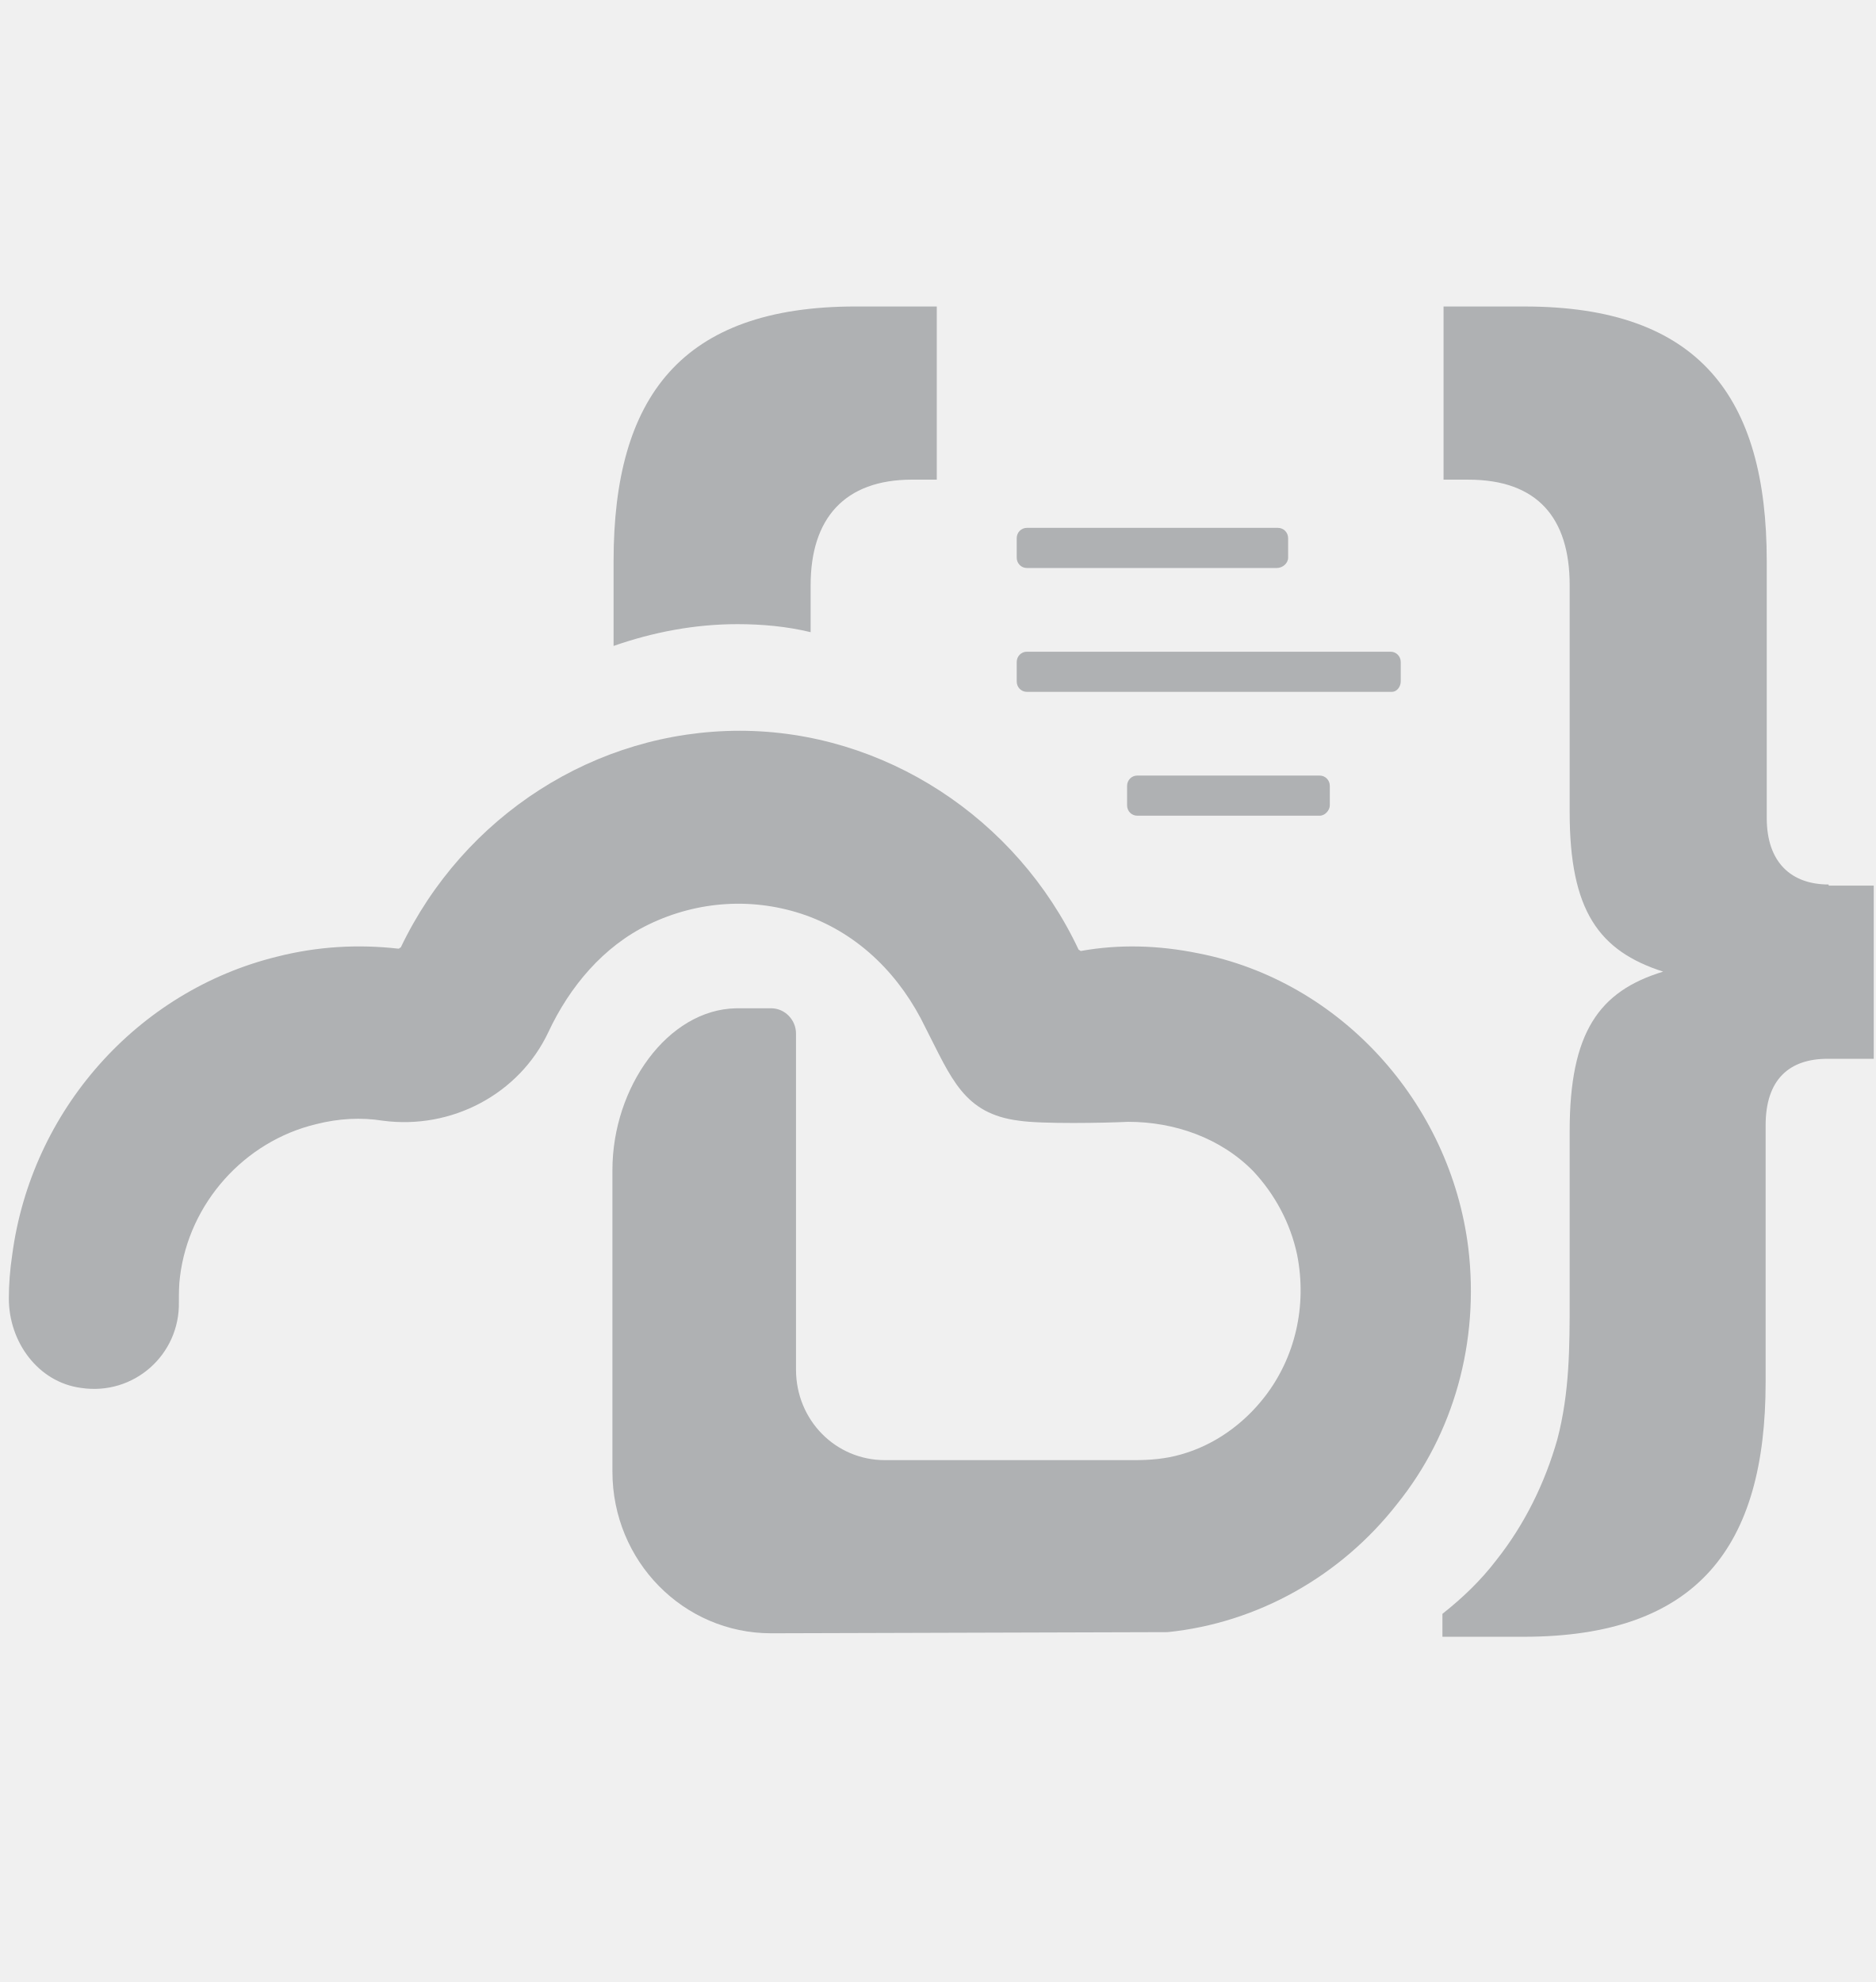
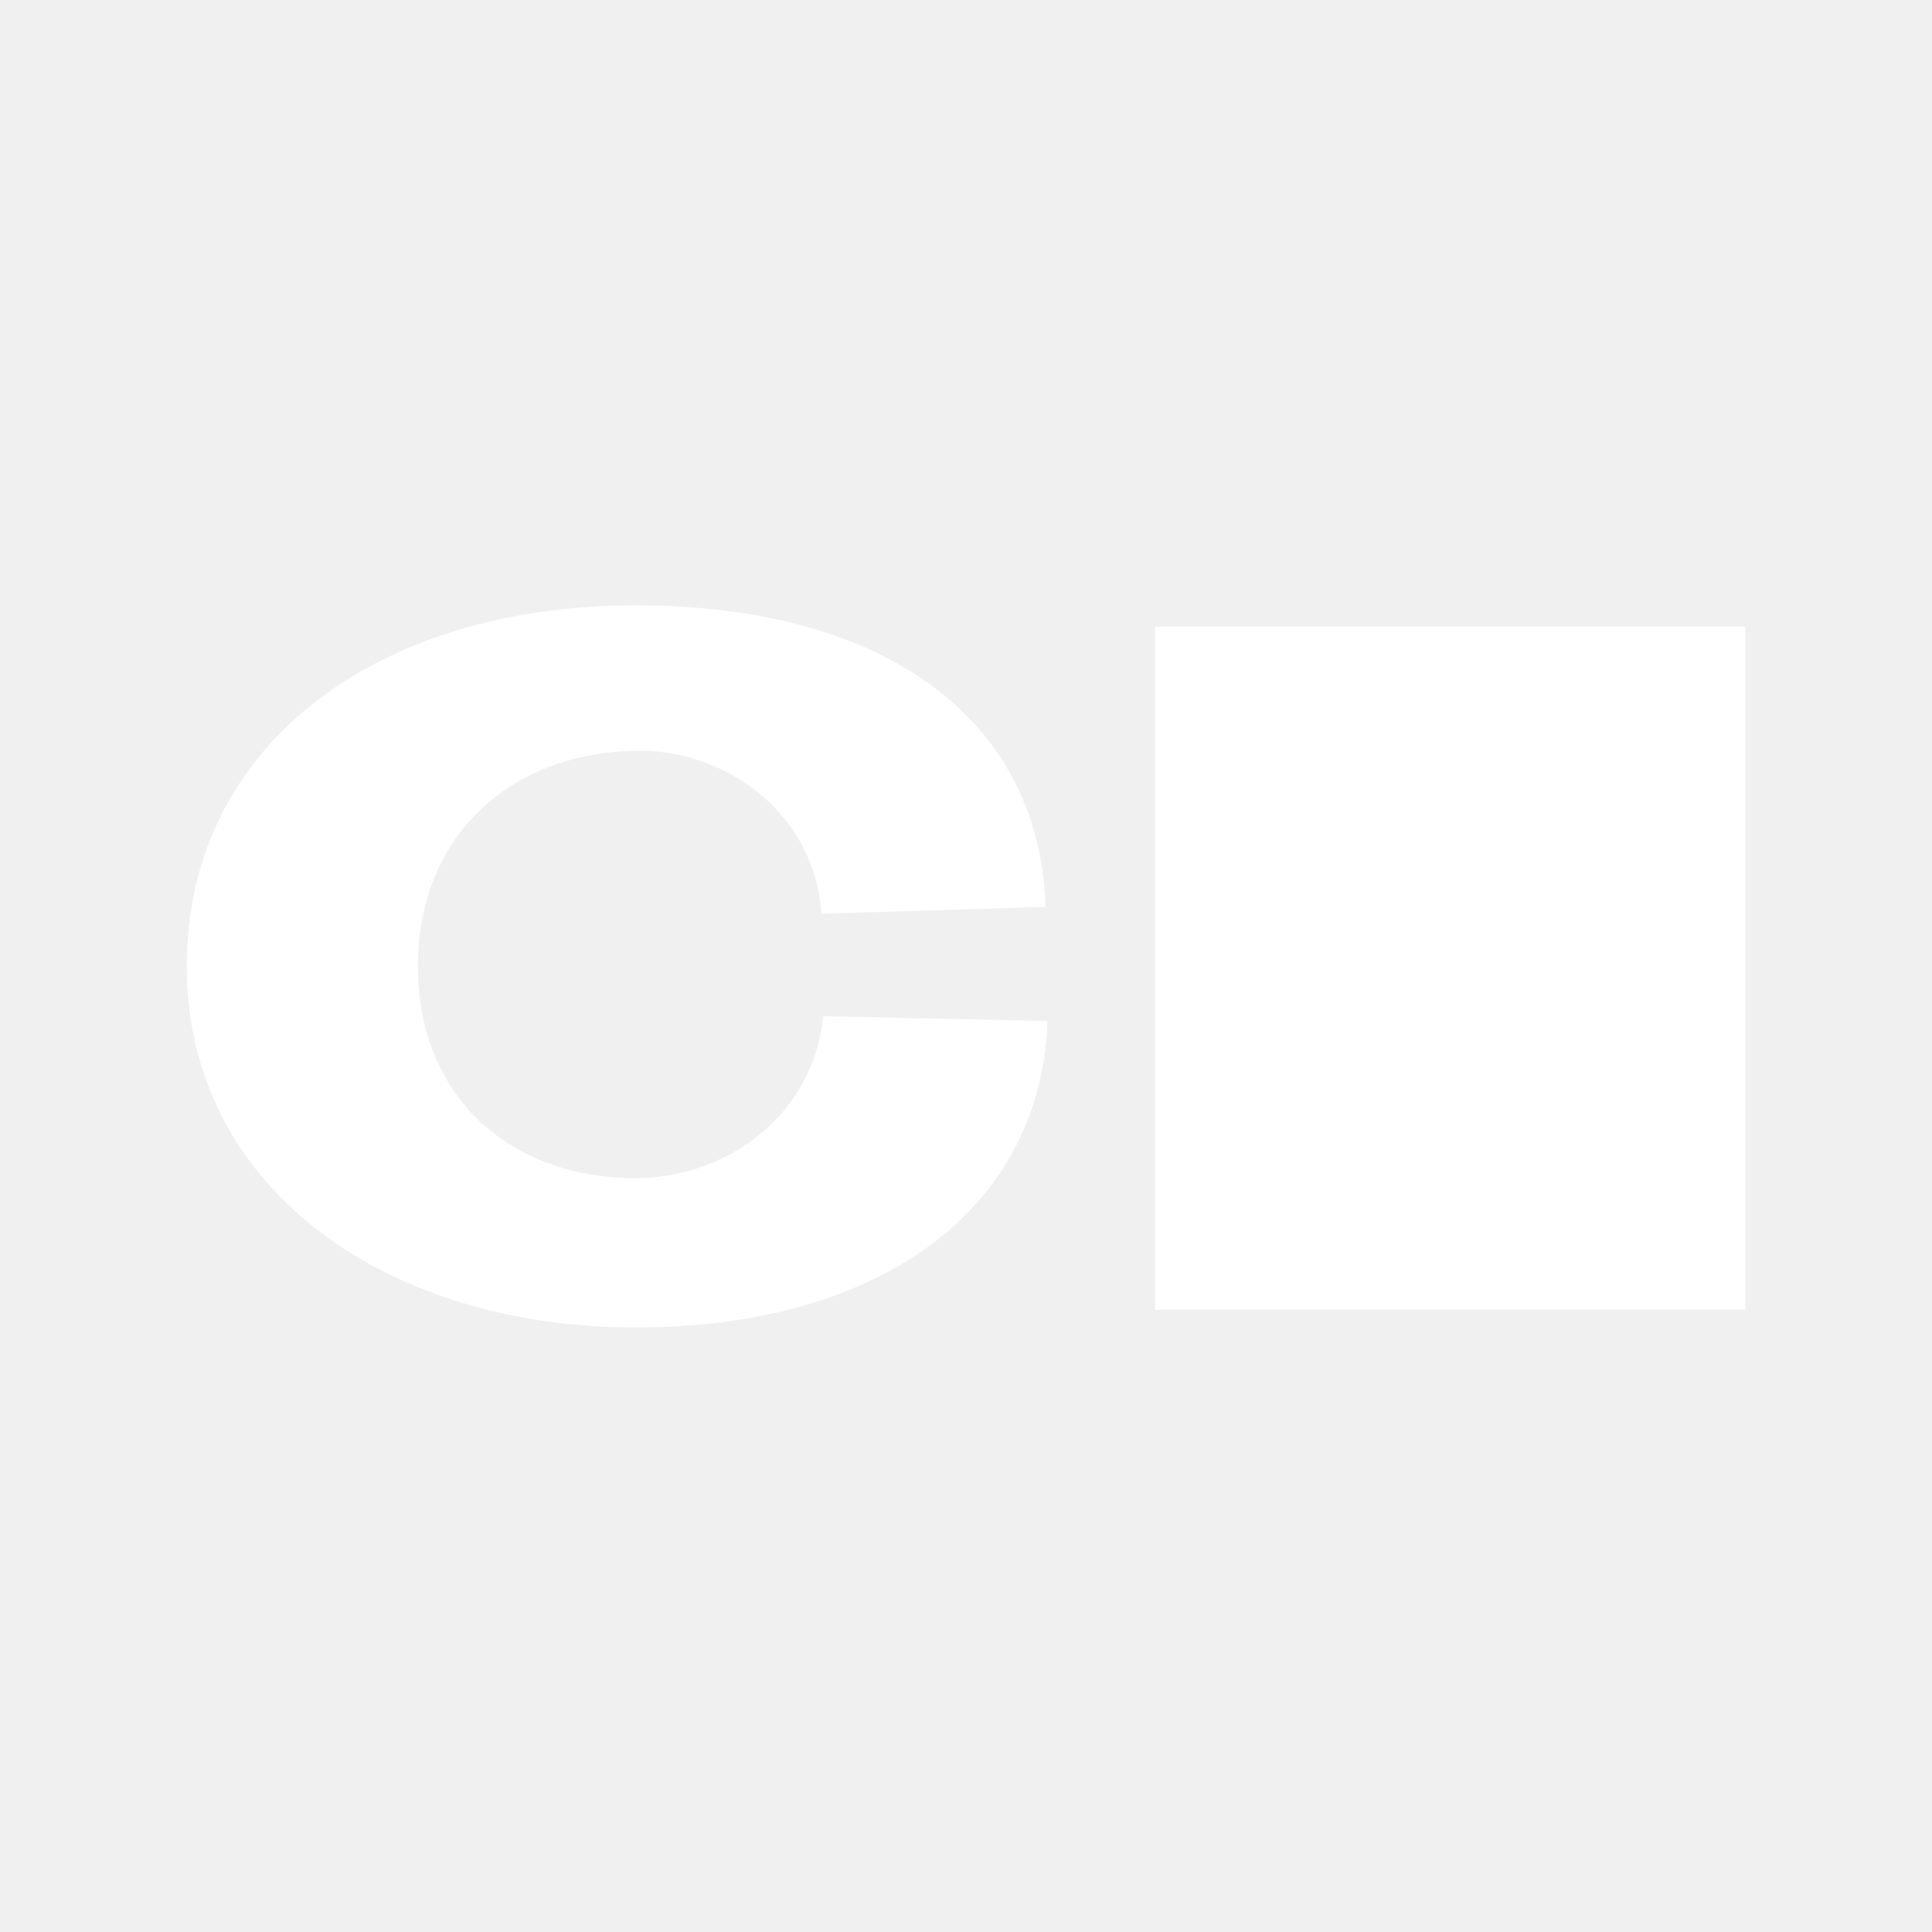
- <svg xmlns="http://www.w3.org/2000/svg" aria-labelledby="title" viewBox="0 0 105.6 111.607" fill="#000000" opacity="1" version="1.1" id="svg25" width="16" height="16.91">
-   <defs id="defs29" />
-   <path d="m 102.96,49.806 c -2.093,0 -3.487,-1.227 -3.487,-3.745 v -14.466 c 0,-9.235 -3.804,-14.336 -13.632,-14.336 h -4.565 v 9.751 h 1.395 c 3.868,0 5.706,2.131 5.706,5.941 v 12.786 c 0,5.554 1.649,7.814 5.263,8.976 -3.614,1.098 -5.263,3.423 -5.263,8.976 0,3.164 0,6.329 0,9.493 0,2.648 0,5.231 -0.697,7.878 -0.698,2.454 -1.839,4.779 -3.424,6.781 -0.888,1.163 -1.902,2.131 -3.043,3.035 v 1.291 h 4.565 c 9.828,0 13.632,-5.102 13.632,-14.336 v -14.465 c 0,-2.583 1.332,-3.745 3.488,-3.745 h 2.599 v -9.751 h -2.536 z" id="path13" style="fill:#afb1b3;fill-opacity:1" />
-   <path d="m 71.891,31.984 h -14.076 c -0.317,0 -0.571,-0.258 -0.571,-0.581 v -1.098 c 0,-0.323 0.254,-0.581 0.571,-0.581 h 14.139 c 0.317,0 0.571,0.258 0.571,0.581 v 1.098 c 0,0.323 -0.317,0.581 -0.634,0.581 z" id="path15" style="fill:#afb1b3;fill-opacity:1" />
-   <path d="m 74.301,45.932 h -10.272 c -0.317,0 -0.571,-0.258 -0.571,-0.581 v -1.098 c 0,-0.323 0.254,-0.581 0.571,-0.581 h 10.272 c 0.317,0 0.571,0.259 0.571,0.581 v 1.098 c 0,0.258 -0.254,0.581 -0.571,0.581 z" id="path17" style="fill:#afb1b3;fill-opacity:1" />
-   <path d="m 78.358,38.958 h -20.543 c -0.317,0 -0.571,-0.258 -0.571,-0.581 v -1.098 c 0,-0.323 0.254,-0.581 0.571,-0.581 h 20.48 c 0.317,0 0.571,0.258 0.571,0.581 v 1.098 c 0,0.258 -0.19,0.581 -0.507,0.581 z" id="path19" style="fill:#afb1b3;fill-opacity:1" />
-   <path d="m 41.52,35.146 c 1.395,0 2.79,0.129 4.121,0.452 v -2.648 c 0,-3.745 1.902,-5.941 5.707,-5.941 h 1.395 v -9.751 h -4.565 c -9.828,0 -13.632,5.102 -13.632,14.336 v 4.779 c 2.219,-0.775 4.565,-1.227 6.975,-1.227 z" id="path21" style="fill:#afb1b3;fill-opacity:1" />
-   <path d="m 82.67,70.275 c -1.014,-8.201 -7.228,-15.047 -15.217,-16.597 -2.219,-0.452 -4.438,-0.517 -6.594,-0.129 -0.063,0 -0.063,-0.065 -0.127,-0.065 -3.487,-7.426 -10.969,-12.334 -19.085,-12.334 -8.116,0 -15.534,4.779 -19.085,12.205 -0.063,0 -0.063,0.065 -0.127,0.065 -2.283,-0.258 -4.565,-0.129 -6.848,0.452 -7.862,1.937 -13.822,8.653 -14.9,16.79 -0.127,0.84 -0.19,1.679 -0.19,2.454 0,2.454 1.649,4.714 4.058,5.037 2.98,0.452 5.58,-1.873 5.516,-4.843 0,-0.452 0,-0.969 0.063,-1.421 0.507,-4.133 3.614,-7.62 7.672,-8.589 1.268,-0.323 2.536,-0.387 3.741,-0.194 3.868,0.517 7.672,-1.486 9.321,-4.973 1.205,-2.583 3.107,-4.843 5.643,-6.07 2.79,-1.356 5.96,-1.55 8.877,-0.516 3.043,1.098 5.326,3.422 6.721,6.328 1.458,2.842 2.156,4.843 5.263,5.231 1.268,0.194 4.819,0.129 6.15,0.064 2.6,0 5.199,0.904 7.038,2.777 1.205,1.291 2.092,2.906 2.473,4.714 0.571,2.906 -0.127,5.812 -1.839,8.008 -1.205,1.55 -2.853,2.712 -4.692,3.229 -0.888,0.258 -1.775,0.323 -2.663,0.323 -0.507,0 -1.204,0 -2.029,0 -2.536,0 -7.926,0 -11.984,0 -2.79,0 -5.009,-2.26 -5.009,-5.102 v -9.557 -9.364 c 0,-0.775 -0.634,-1.421 -1.395,-1.421 h -1.966 c -3.868,0.064 -6.975,4.456 -6.975,9.105 0,4.65 0,16.984 0,16.984 0,5.037 3.994,9.105 8.94,9.105 0,0 22.002,-0.065 22.319,-0.065 5.072,-0.517 9.764,-3.164 12.935,-7.233 3.17,-3.939 4.629,-9.106 3.995,-14.401 z" id="path23" style="fill:#afb1b3;fill-opacity:1" />
+ <svg xmlns="http://www.w3.org/2000/svg" width="16" height="16" viewBox="0 0 300 300" fill="none">
+   <path d="M98.649 94C138.973 94 161.579 112.94 162.343 140.819L127.518 141.88C126.601 126.425 112.778 116.273 98.649 116.576C79.251 116.955 64.894 129.759 64.894 150.062C64.895 170.366 79.252 182.942 98.649 182.942C112.778 182.942 126.296 173.245 127.823 157.79L162.648 158.548C161.732 186.882 137.751 206.125 98.649 206.125C59.548 206.125 29 184.154 29 150.062C29 115.819 58.326 94 98.649 94ZM270.996 97.312V203.377H179.352V97.312H270.996Z" fill="white" />
</svg>
